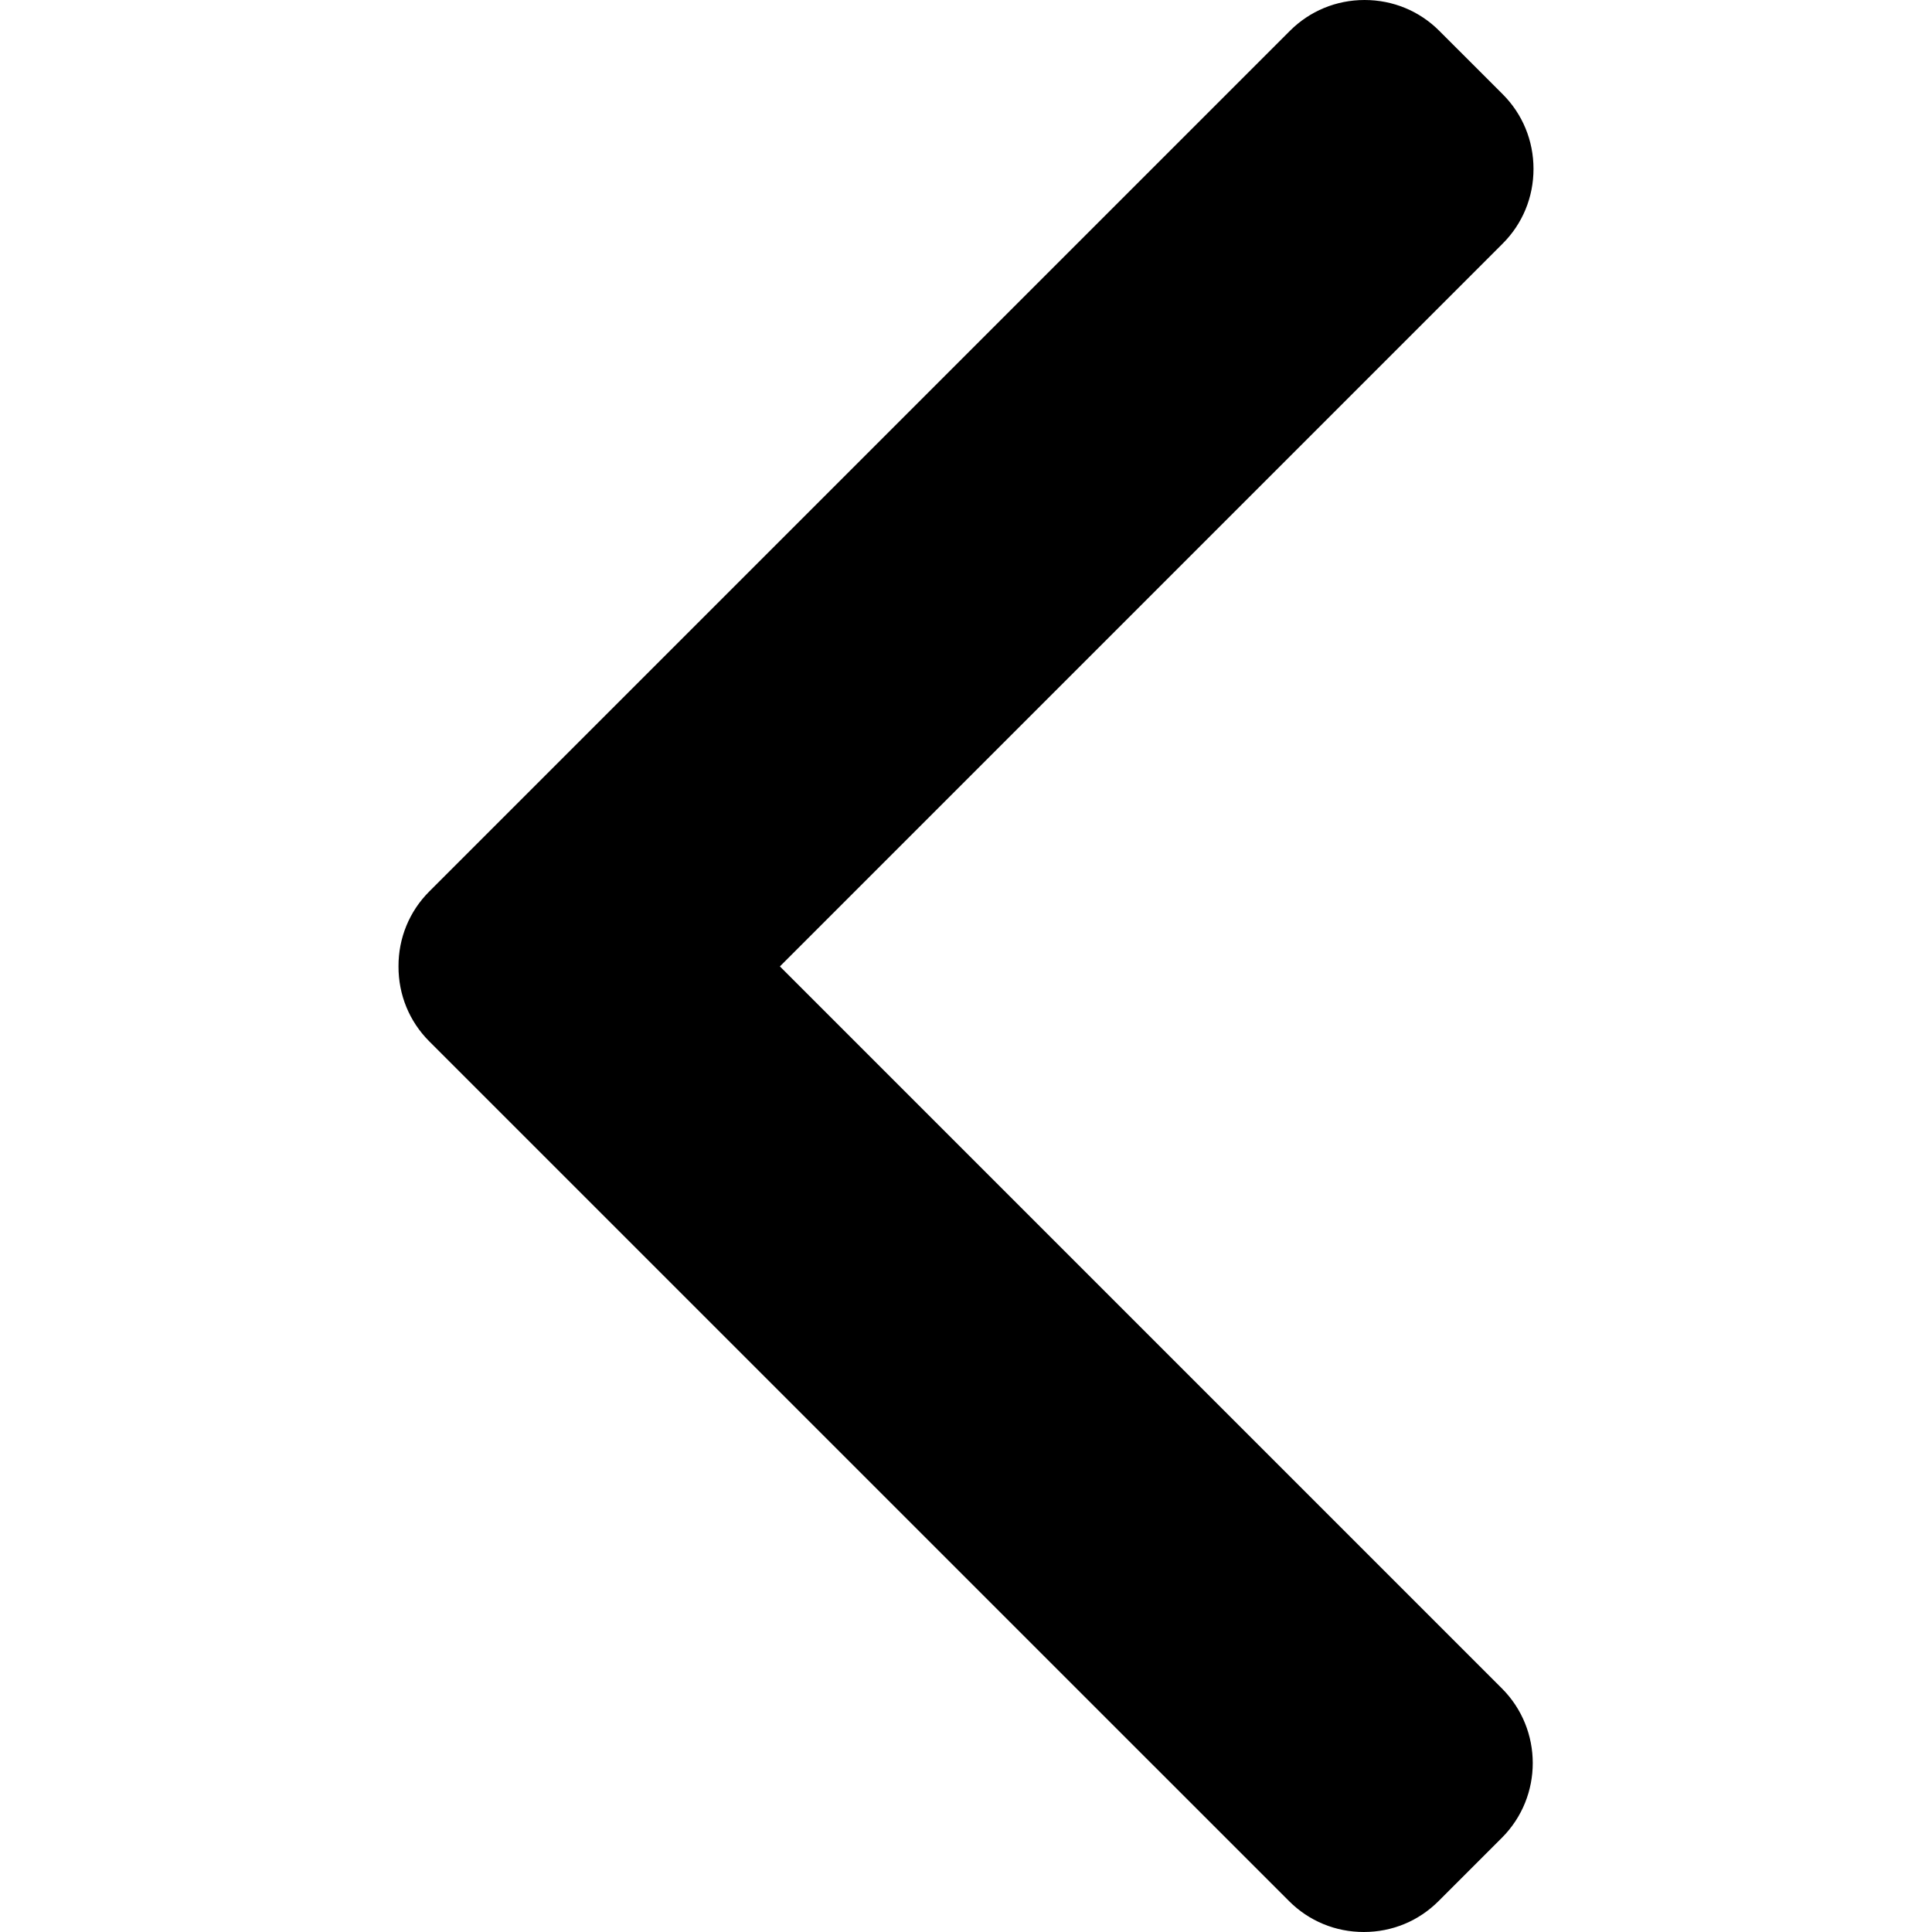
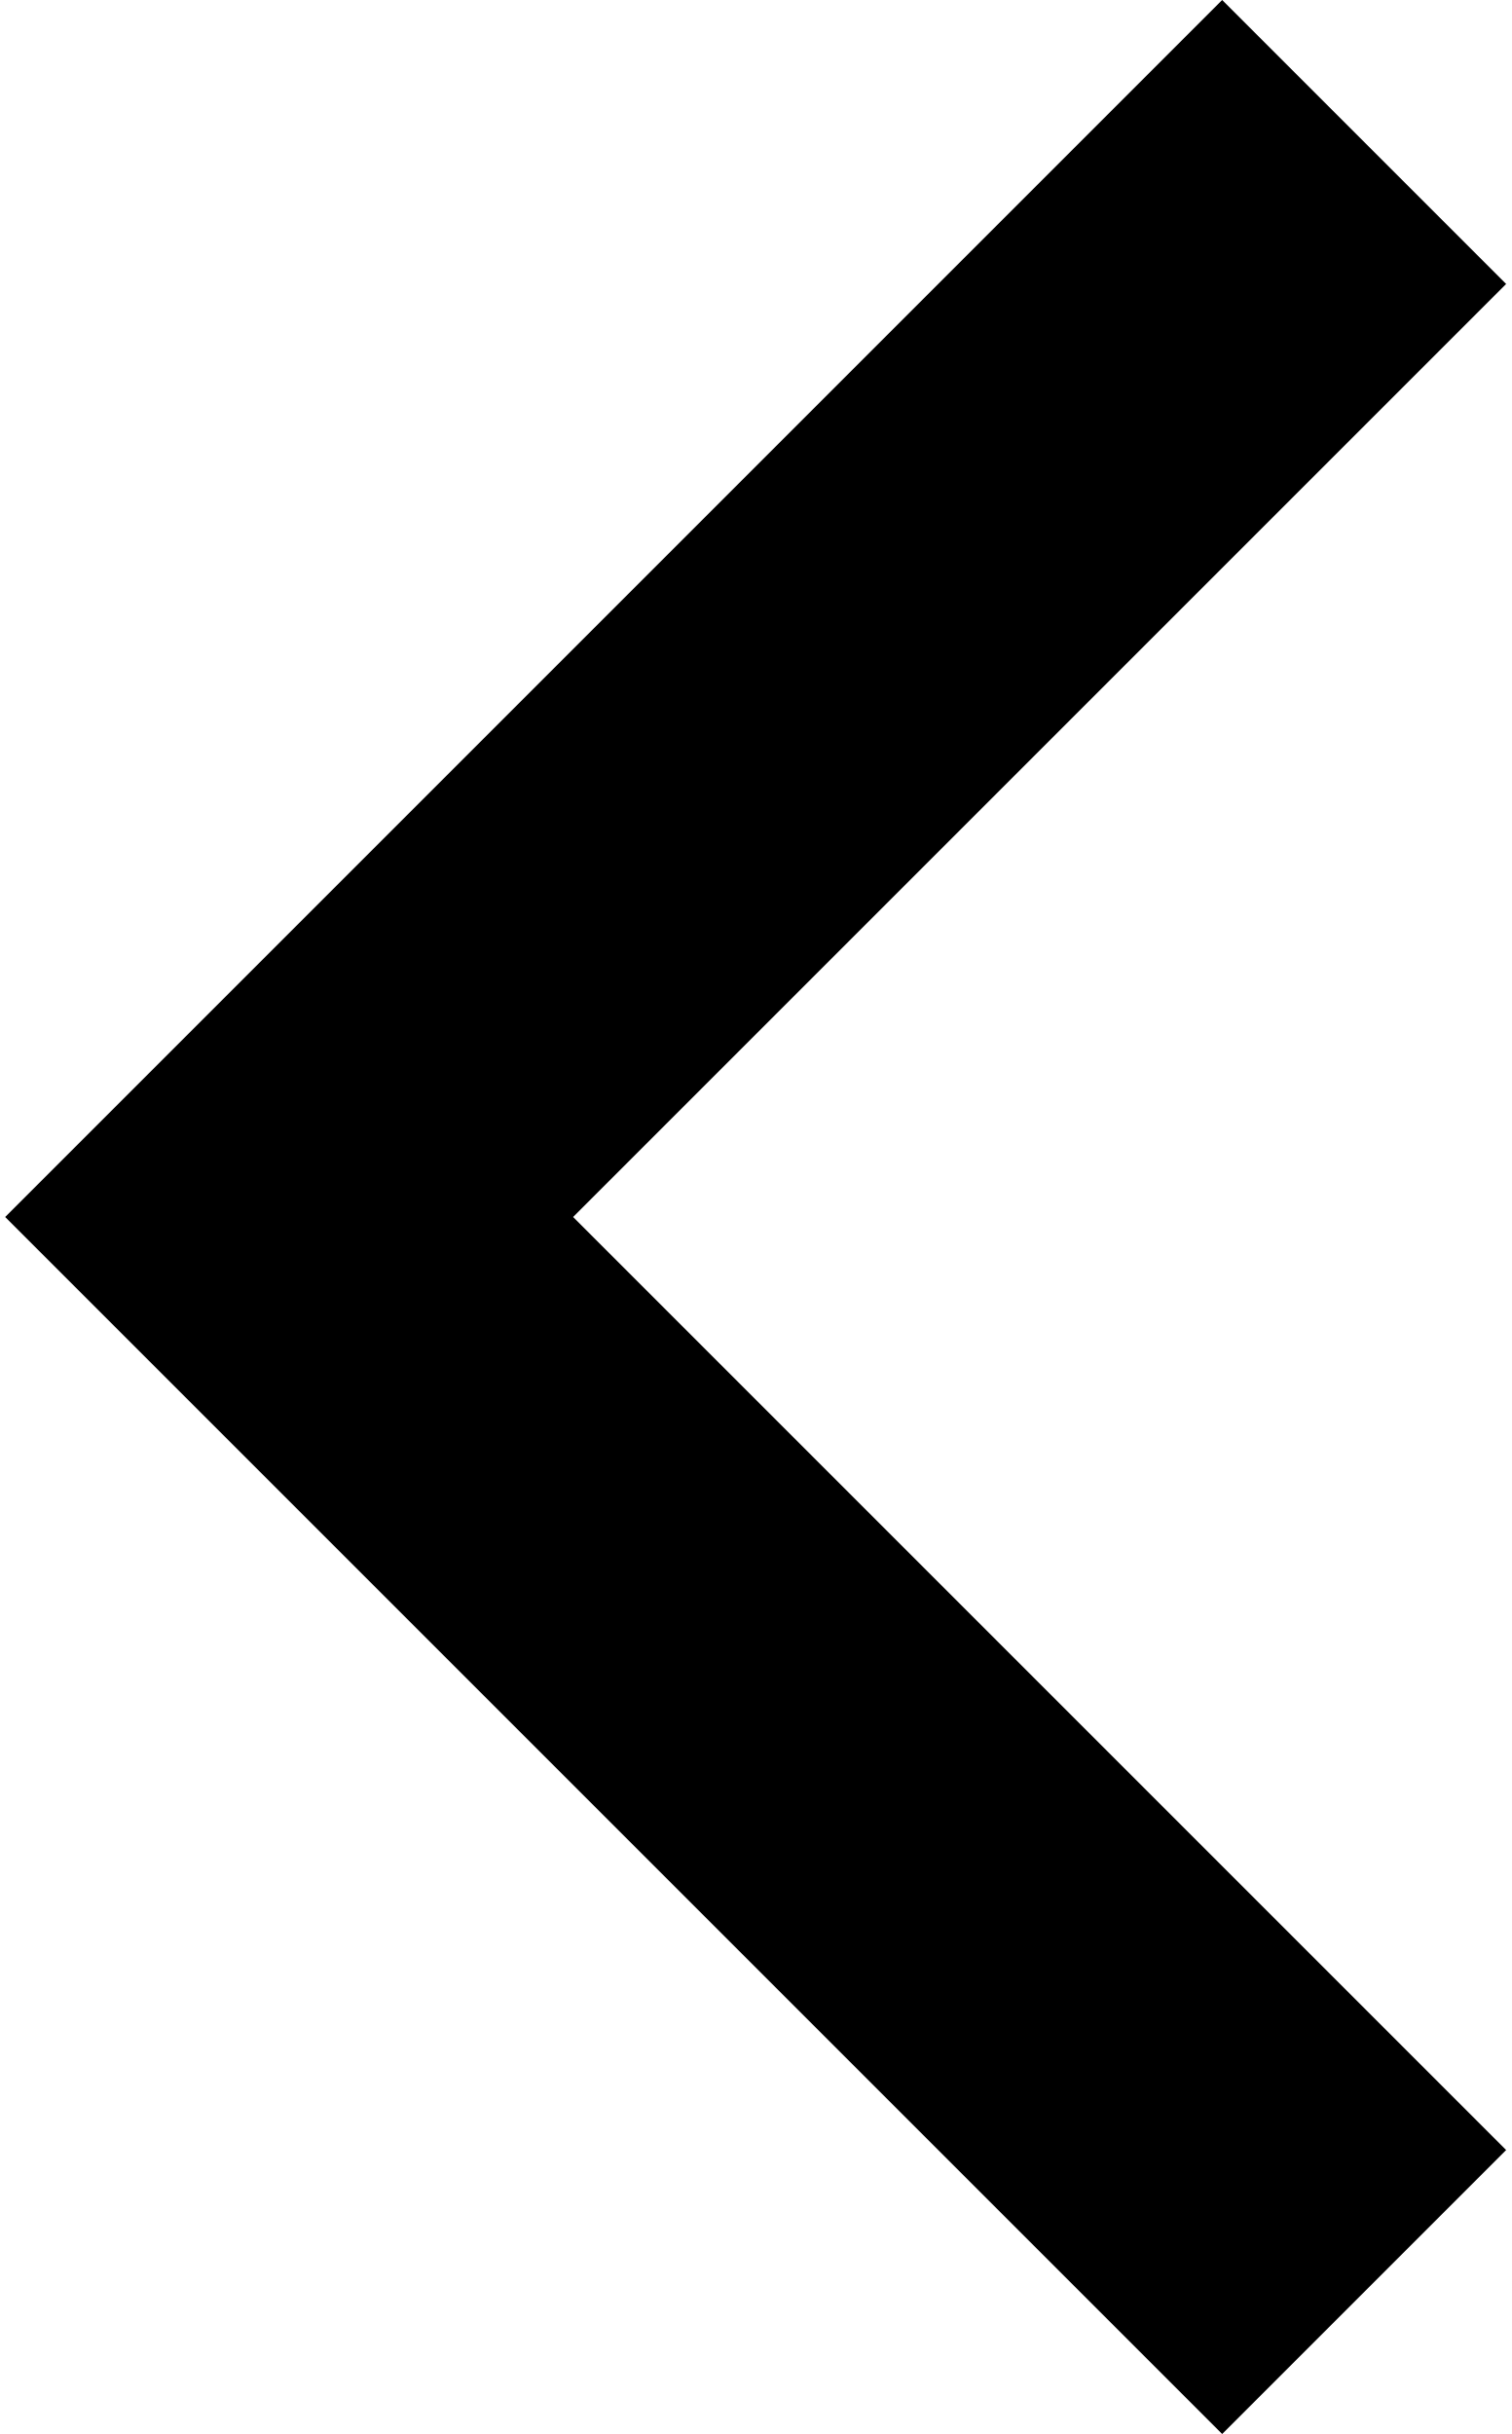
- <svg xmlns="http://www.w3.org/2000/svg" version="1.1" id="Layer_1" x="0px" y="0px" viewBox="0 0 492 492" style="enable-background:new 0 0 492 492;" xml:space="preserve">
-   <g>
-     <g>
-       <path d="M198.608,246.104L382.664,62.04c5.068-5.056,7.856-11.816,7.856-19.024c0-7.212-2.788-13.968-7.856-19.032l-16.128-16.12    C361.476,2.792,354.712,0,347.504,0s-13.964,2.792-19.028,7.864L109.328,227.008c-5.084,5.08-7.868,11.868-7.848,19.084    c-0.02,7.248,2.76,14.028,7.848,19.112l218.944,218.932c5.064,5.072,11.82,7.864,19.032,7.864c7.208,0,13.964-2.792,19.032-7.864    l16.124-16.12c10.492-10.492,10.492-27.572,0-38.06L198.608,246.104z" />
+ <svg xmlns="http://www.w3.org/2000/svg" width="190px" height="306px" viewBox="0 0 190 306" version="1.1">
+   <g id="Page-1" stroke="none" stroke-width="1" fill="none" fill-rule="evenodd">
+     <g id="keyboard-right-arrow-button-(1)" transform="translate(95, 153) scale(-1, 1) translate(-95, -153) " fill="#000000" fill-rule="nonzero">
+       <polygon id="Path" points="36.35 0 0.65 35.7 117.95 153 0.65 270.3 36.35 306 189.35 153" />
    </g>
  </g>
-   <g>
- </g>
-   <g>
- </g>
-   <g>
- </g>
-   <g>
- </g>
-   <g>
- </g>
-   <g>
- </g>
-   <g>
- </g>
-   <g>
- </g>
-   <g>
- </g>
-   <g>
- </g>
-   <g>
- </g>
-   <g>
- </g>
-   <g>
- </g>
-   <g>
- </g>
-   <g>
- </g>
</svg>
